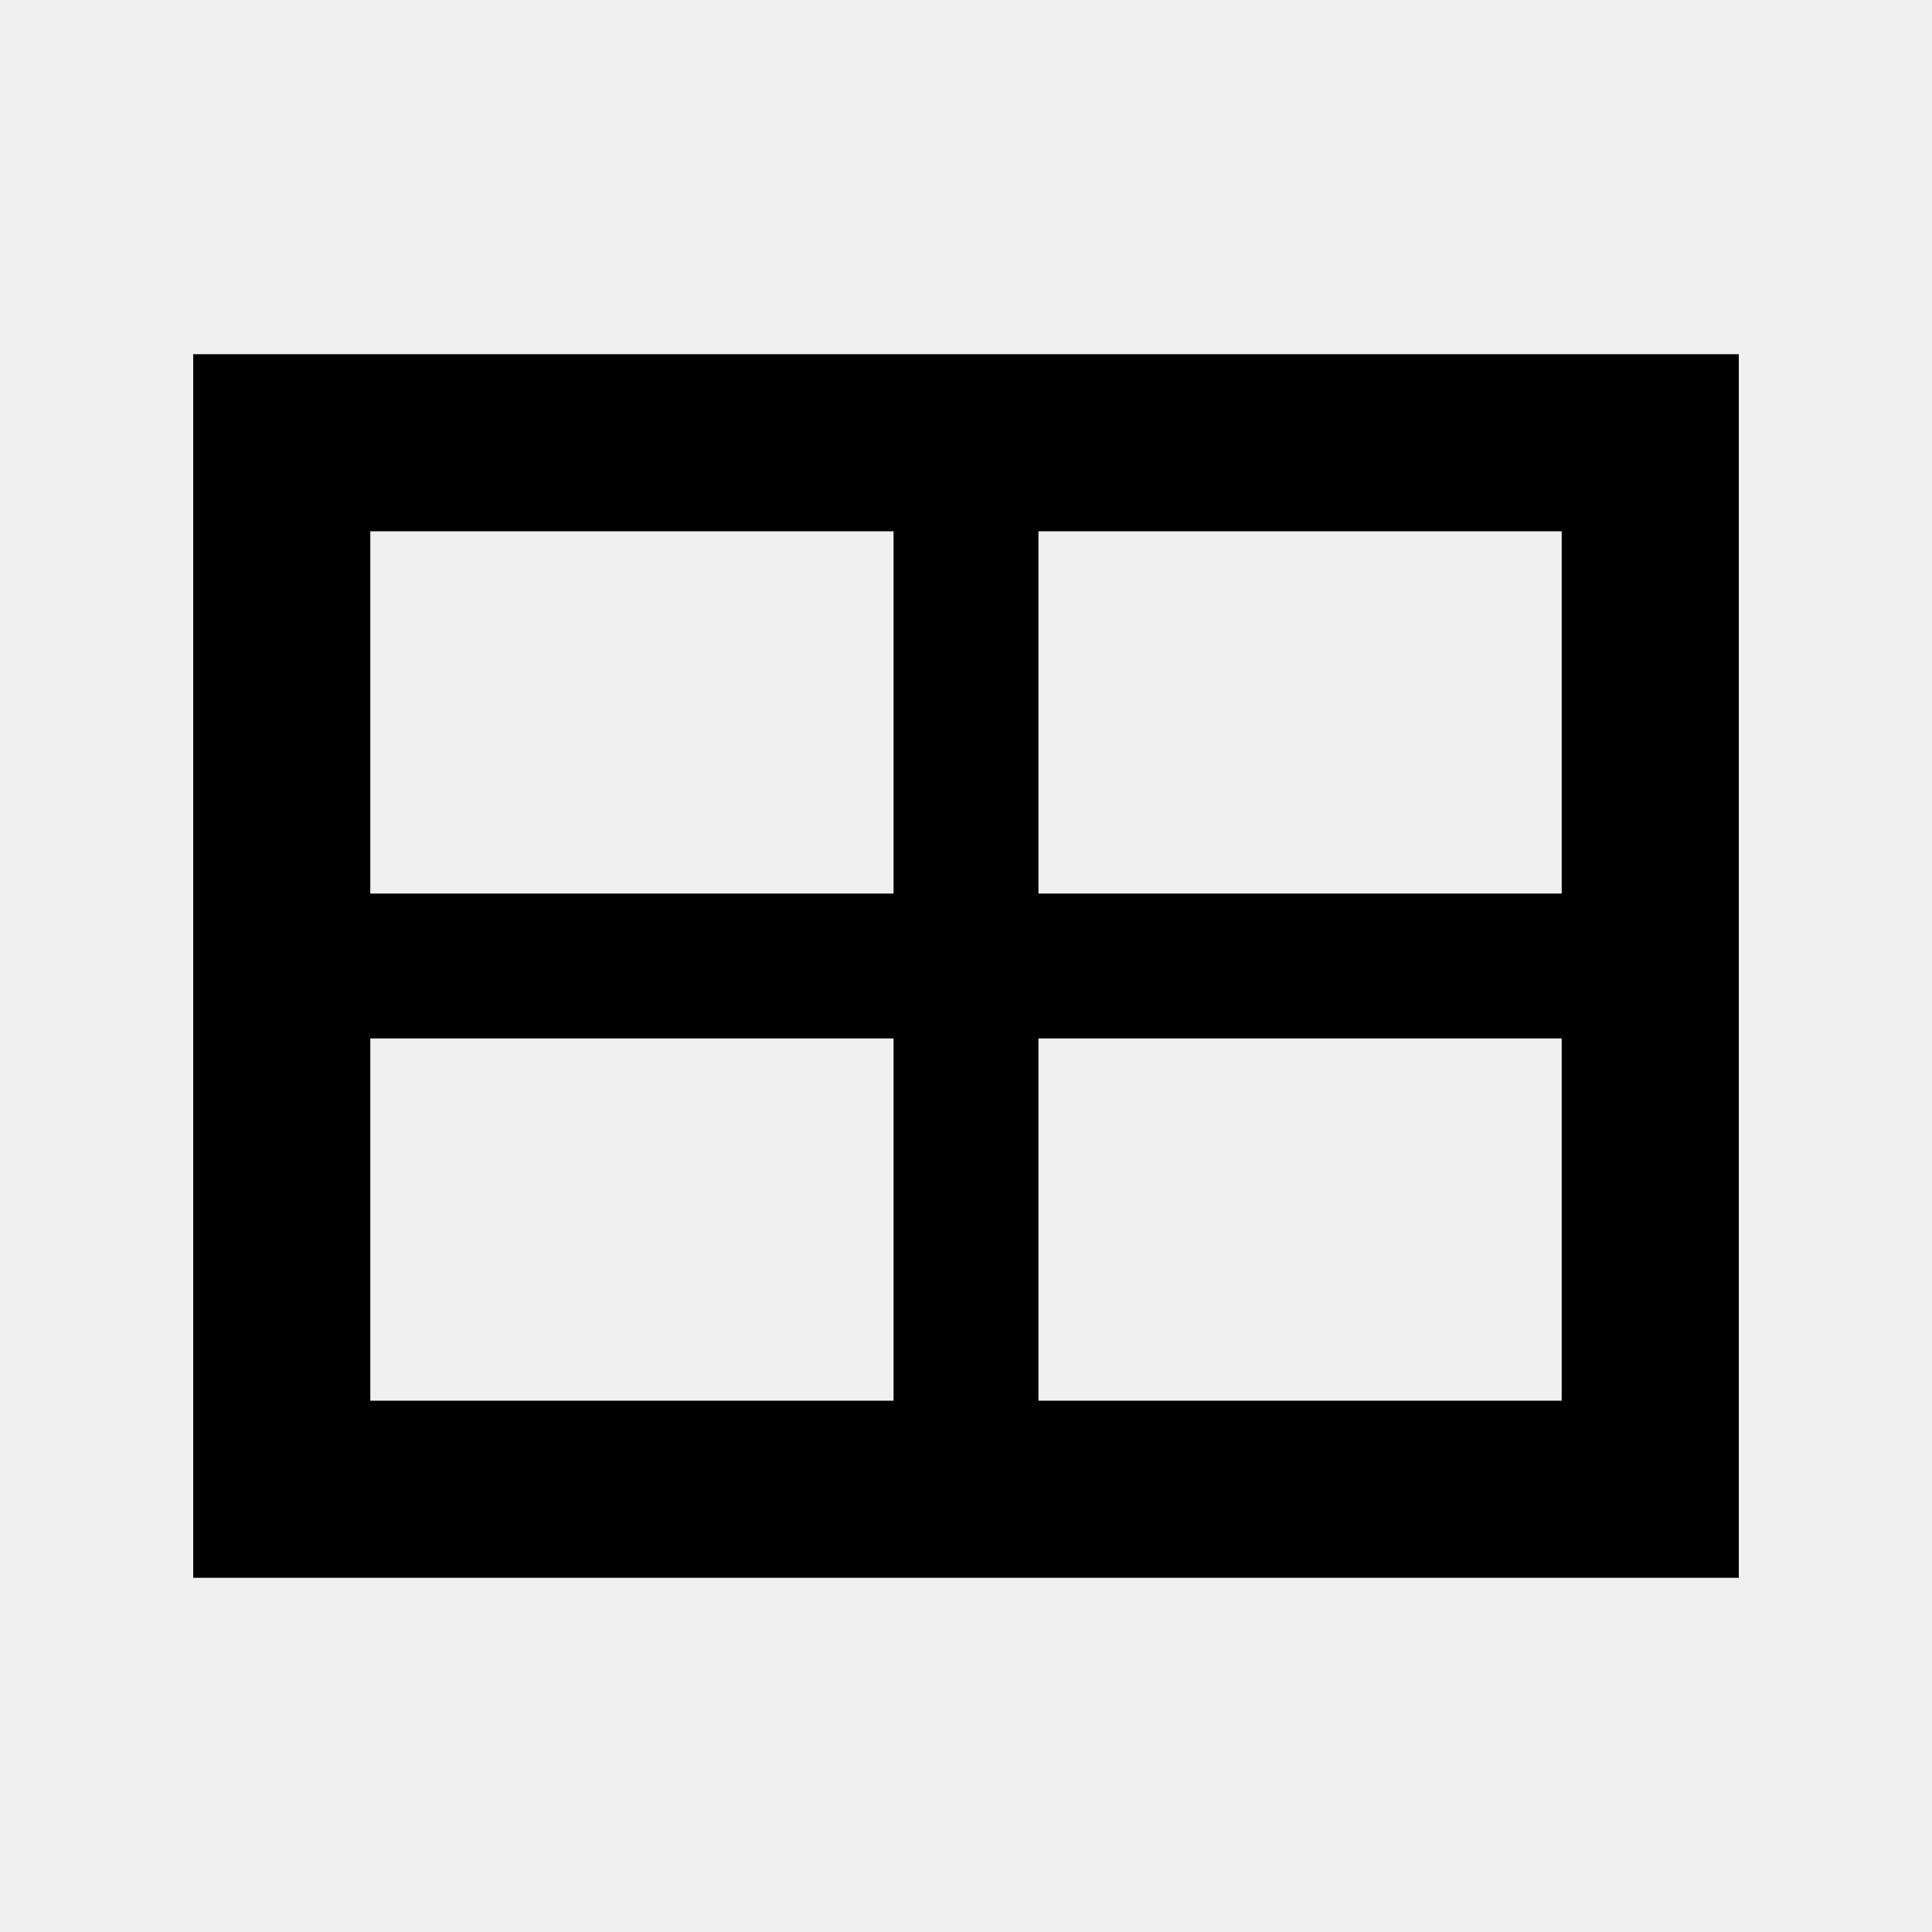
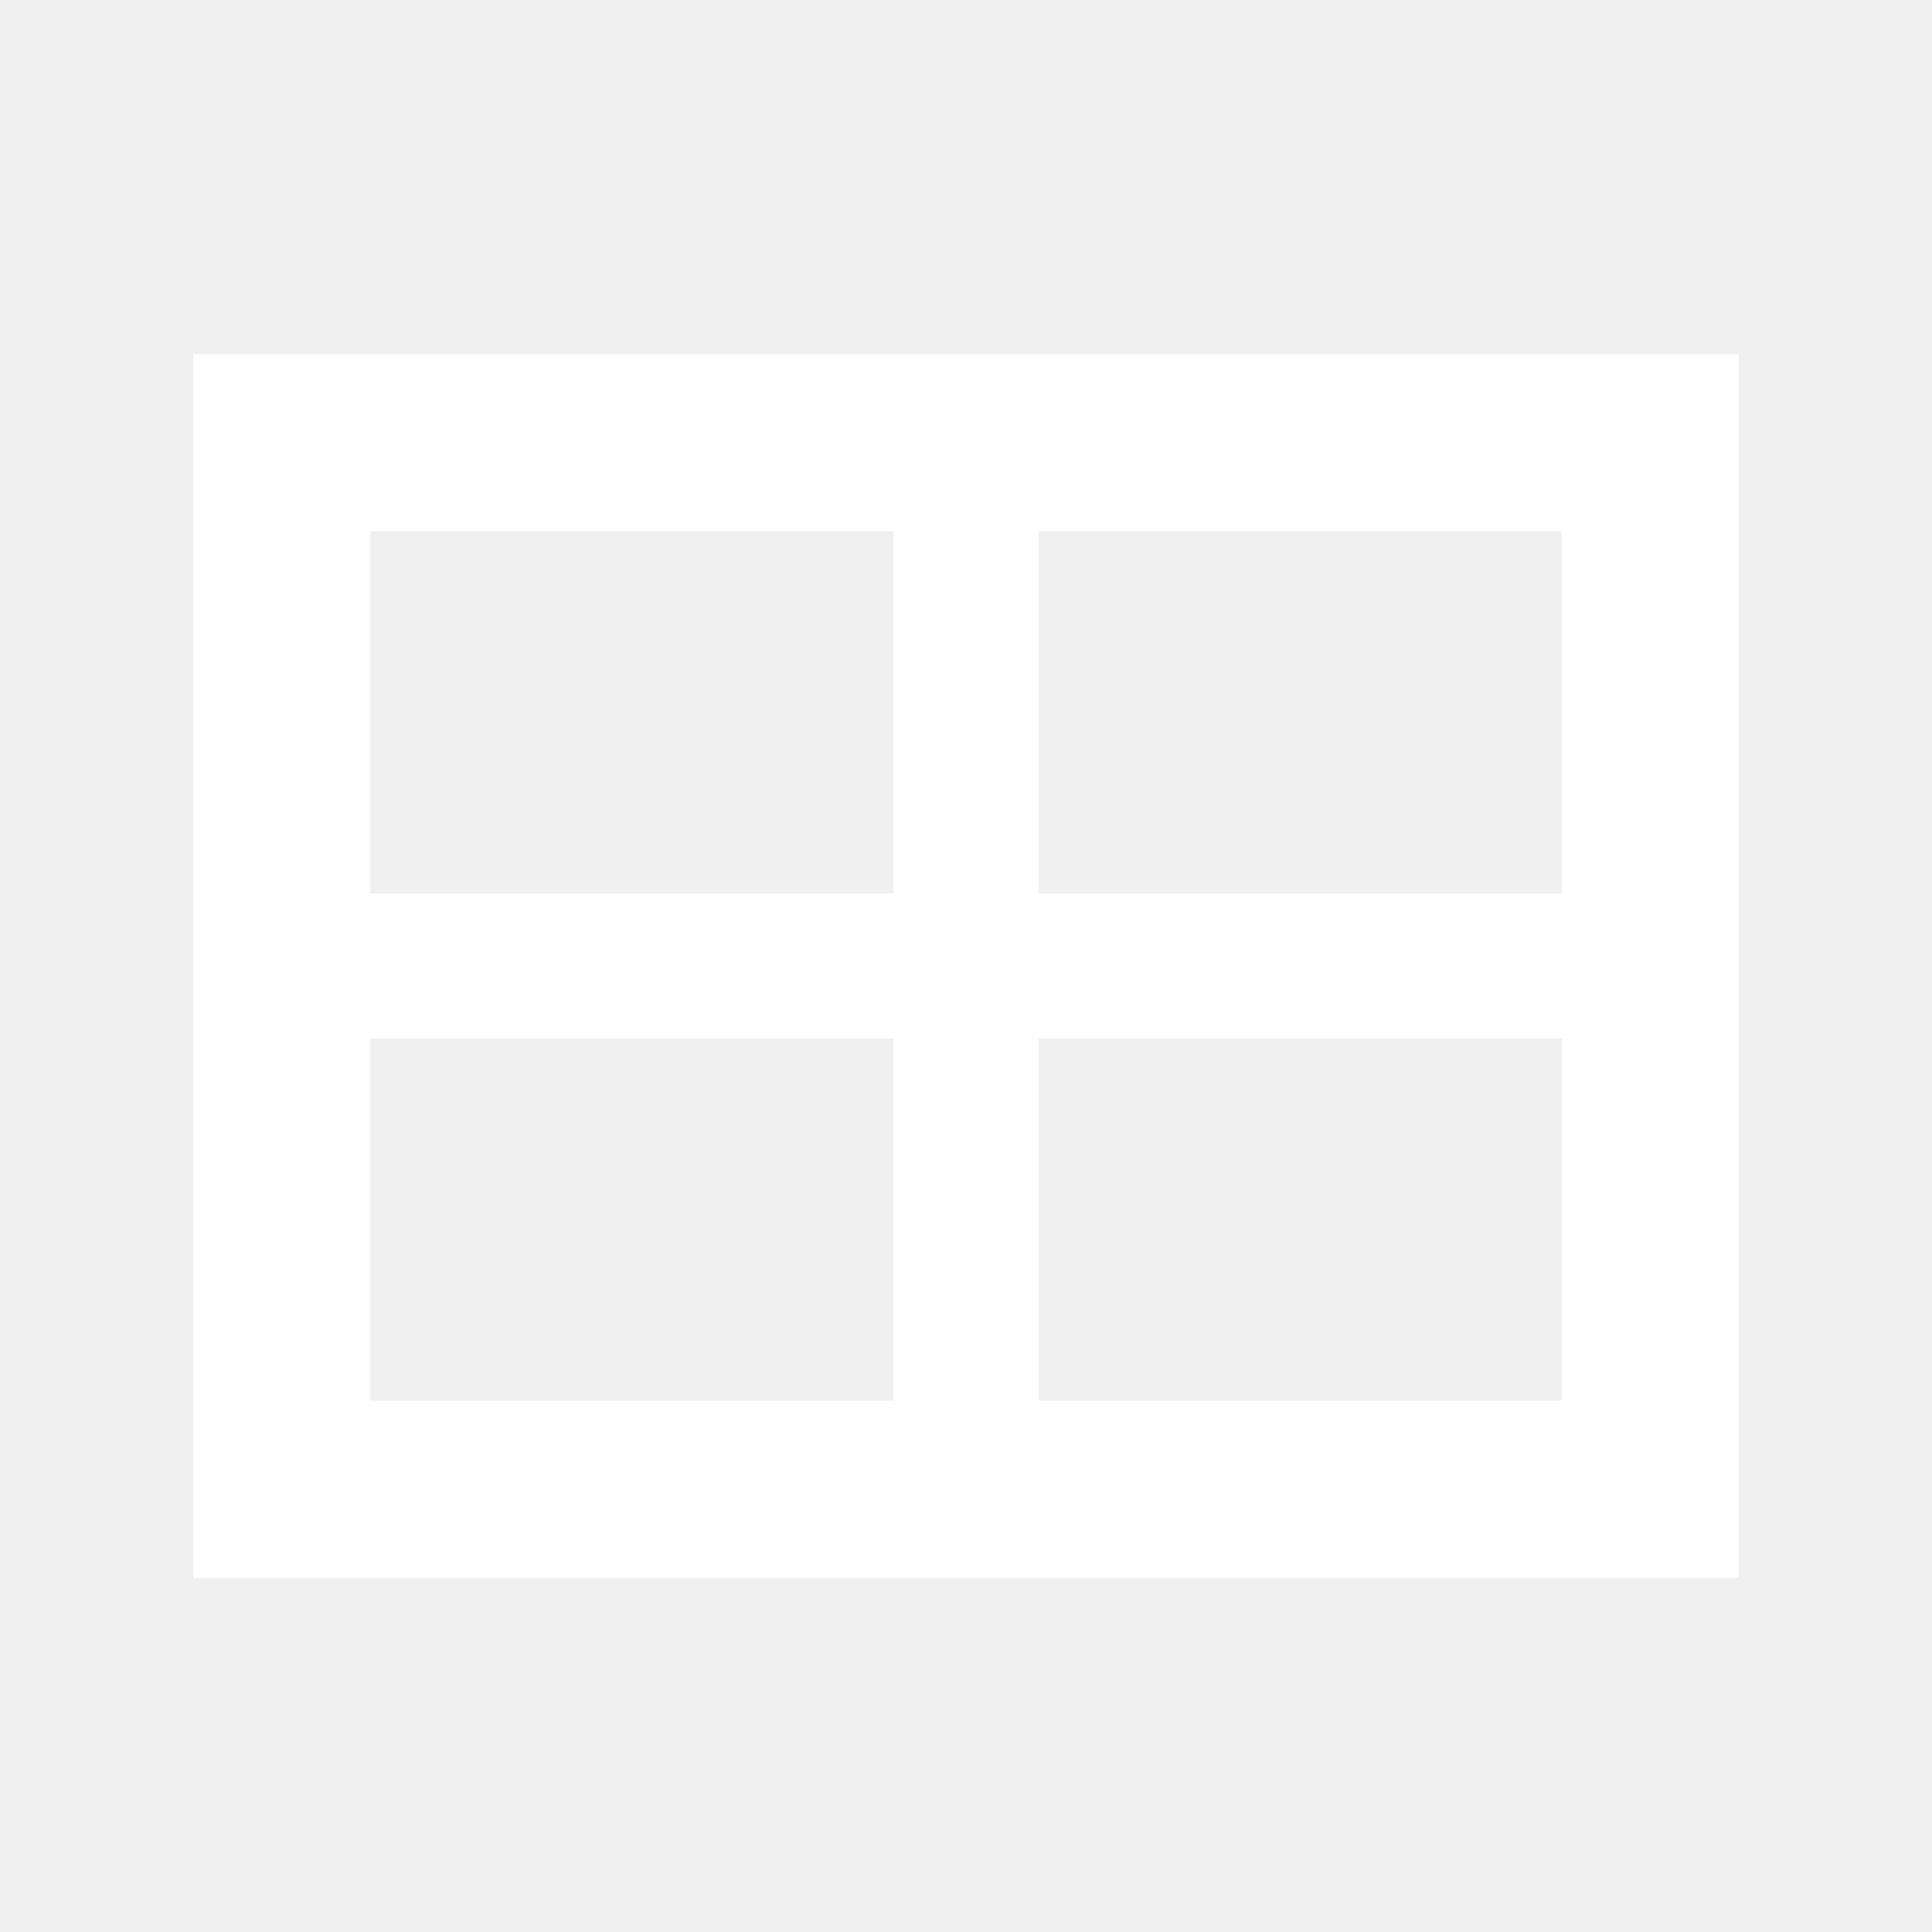
<svg xmlns="http://www.w3.org/2000/svg" width="24" height="24" viewBox="0 0 24 24">
-   <rect x="3.5" y="5.5" width="17" height="13" fill="none" stroke="#000" stroke-width="2.2" />
-   <path d="M12 5.5 V18.5 M3.5 12 H20.5" fill="none" stroke="#000" stroke-width="1.8" stroke-linecap="round" />
+   <rect x="3.5" y="5.5" width="17" height="13" fill="none" stroke="#fff" stroke-width="2.2" />
+   <path d="M12 5.5 V18.5 M3.5 12 H20.5" fill="none" stroke="#fff" stroke-width="1.8" stroke-linecap="round" />
</svg>
